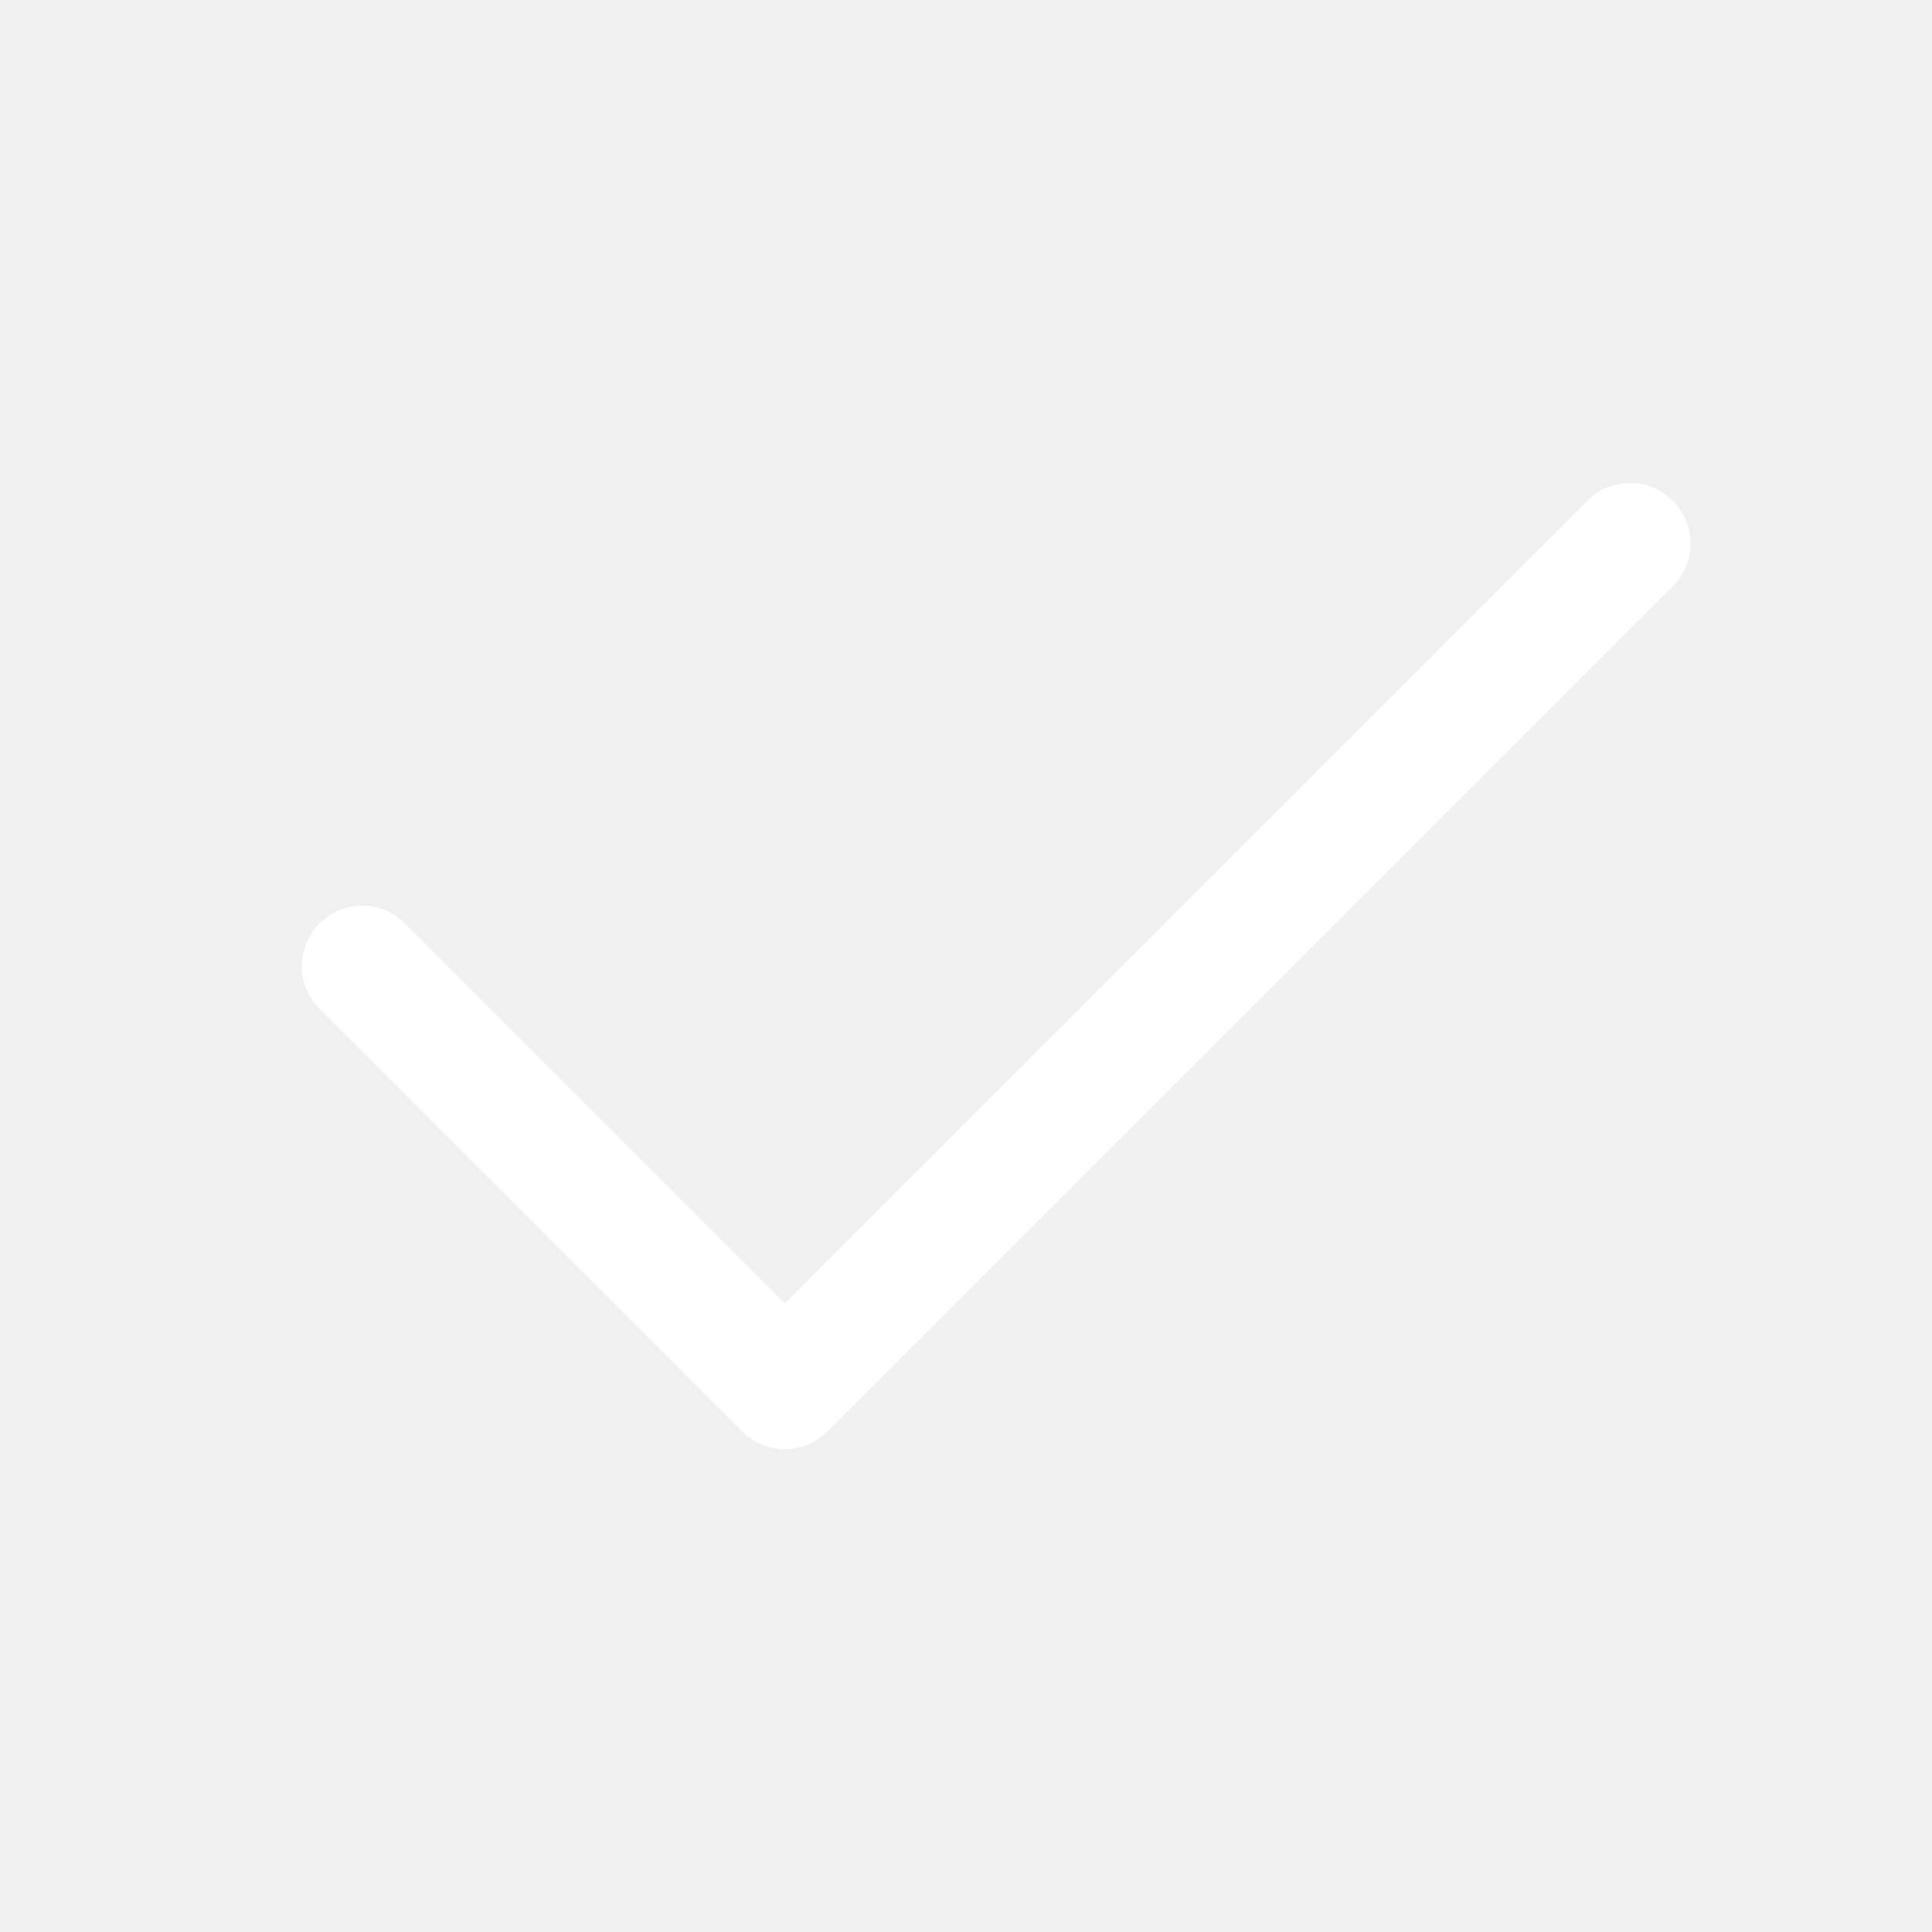
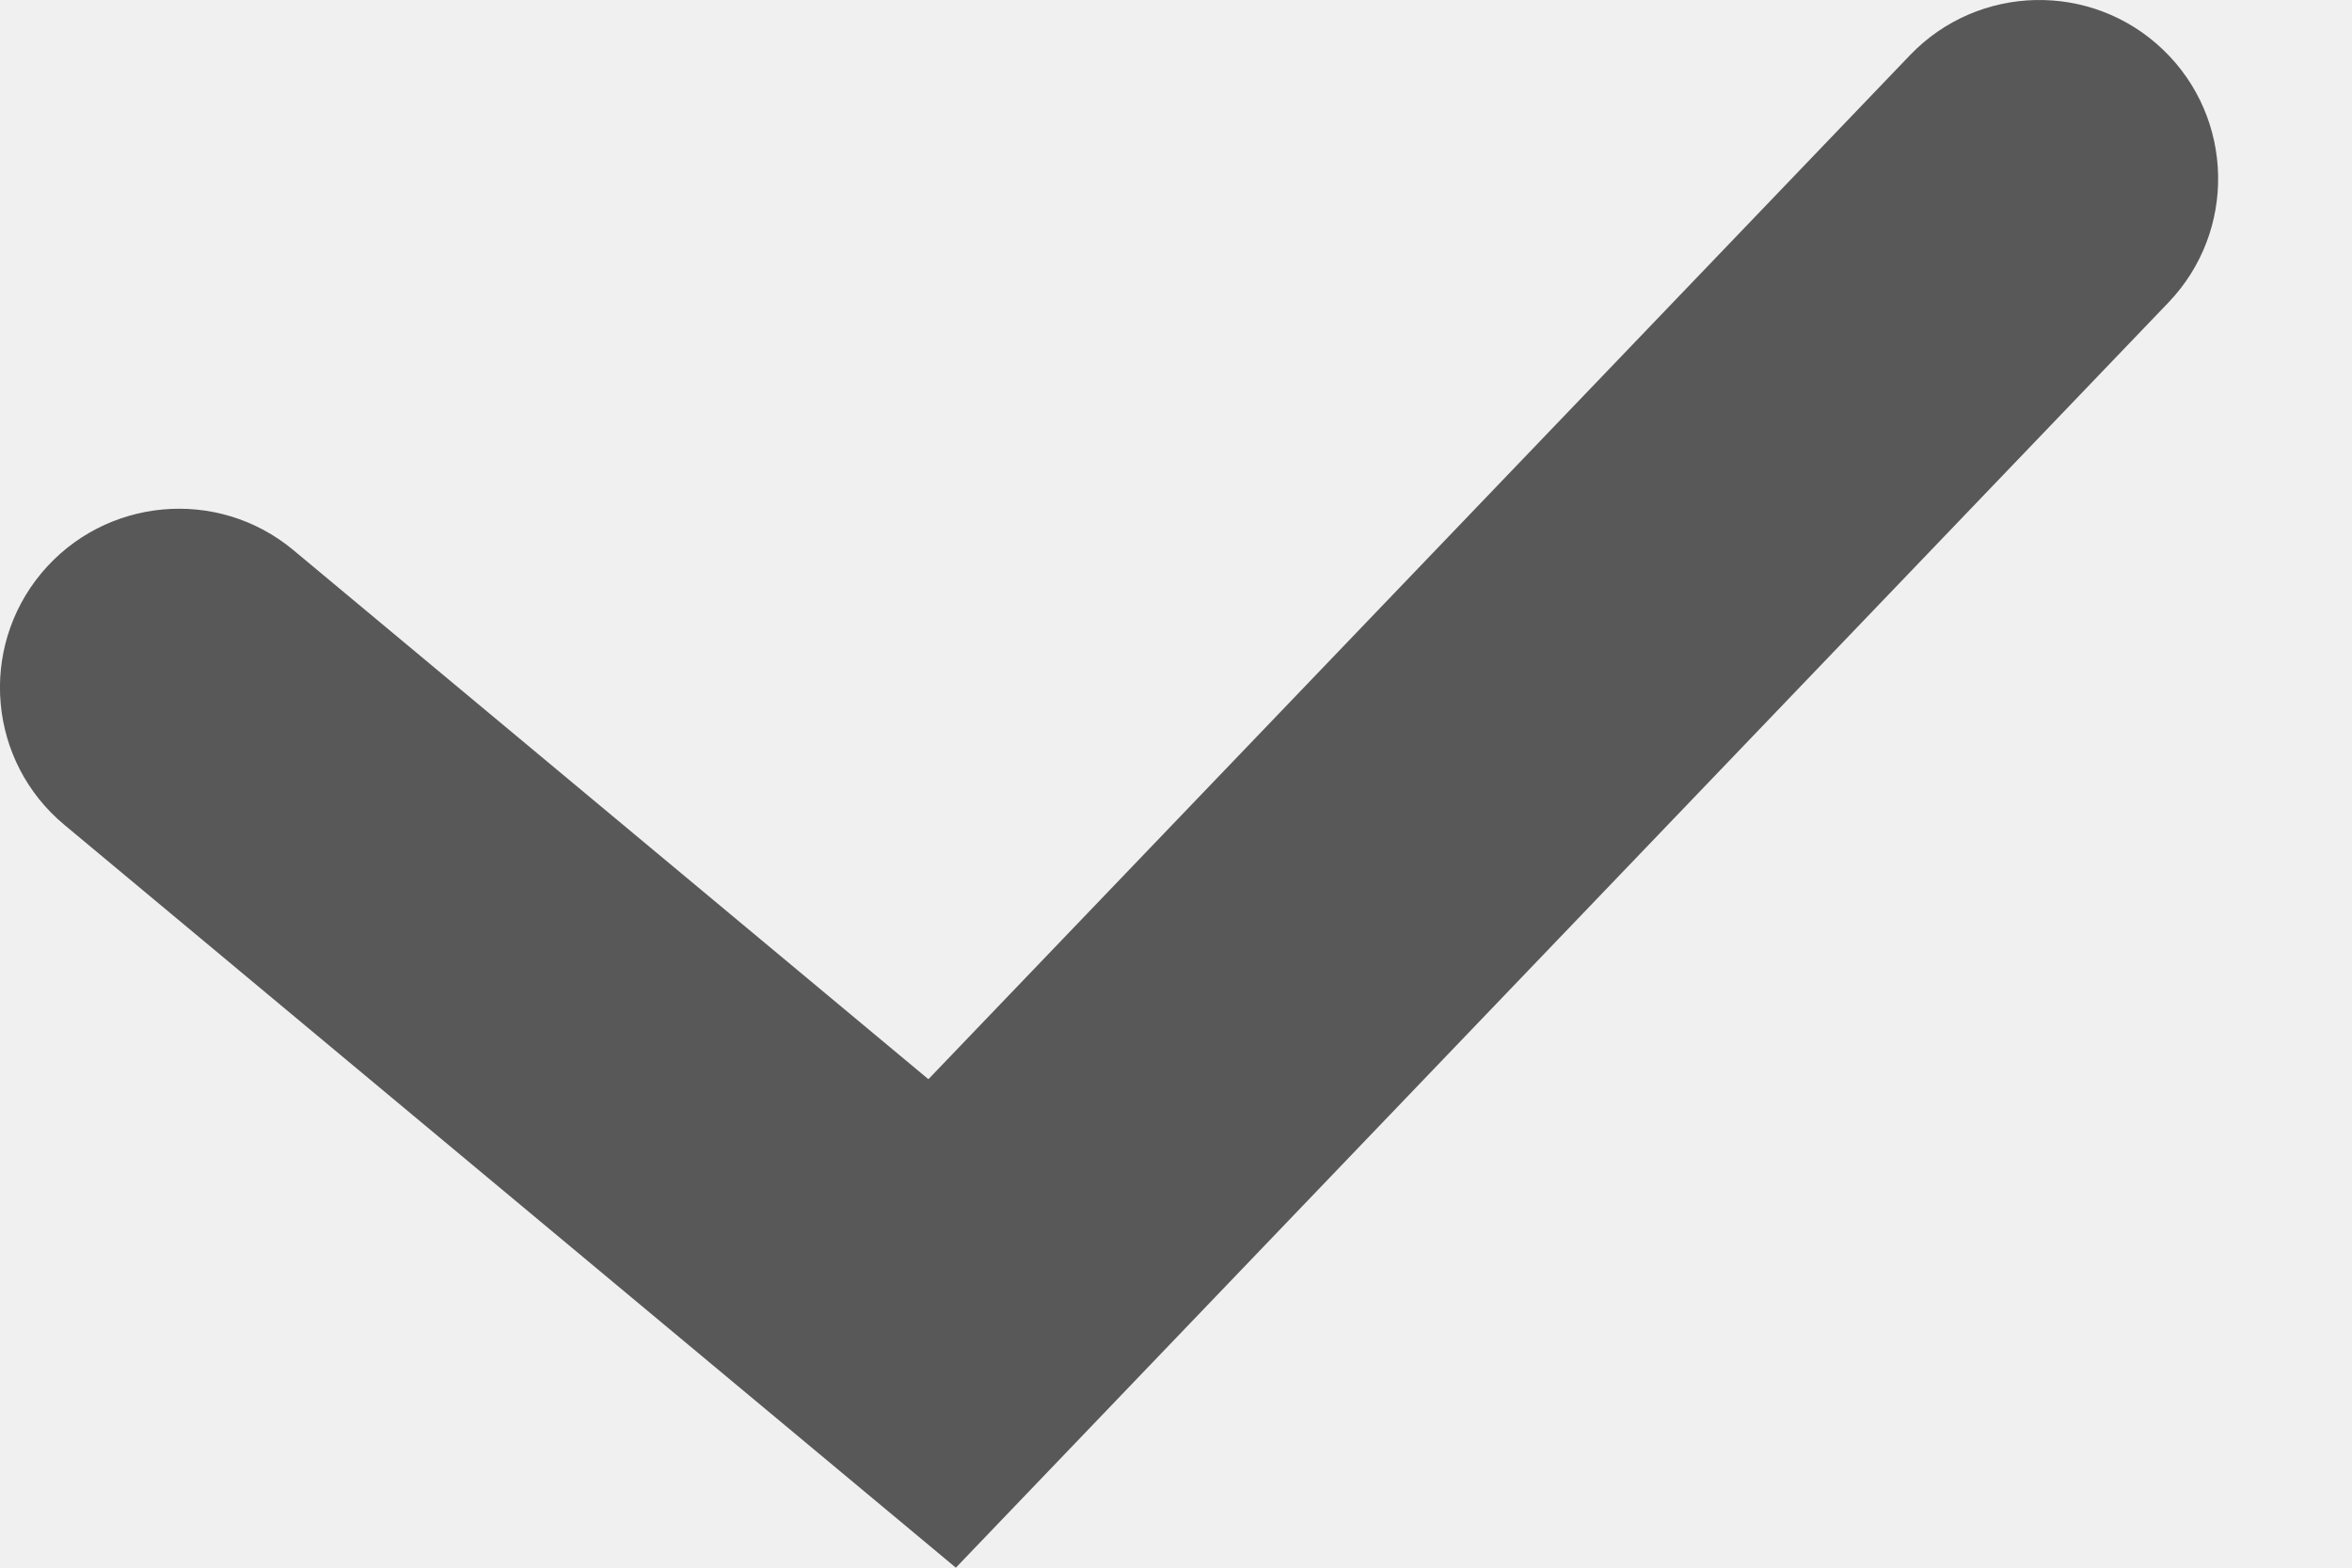
- <svg xmlns="http://www.w3.org/2000/svg" version="1.1" width="1024" height="1024" viewBox="0 0 1024 1024">
-   <g id="icomoon-ignore">
- </g>
-   <path fill="#fff" d="M864 256c-8.857 0.001-16.873 3.601-22.666 9.416l-425.334 425.334-201.333-201.333c-5.795-5.814-13.811-9.412-22.667-9.412s-16.872 3.598-22.666 9.411l-0.001 0.001c-5.789 5.791-9.37 13.79-9.37 22.625s3.581 16.834 9.37 22.625l224 224c5.795 5.814 13.811 9.411 22.667 9.411s16.872-3.597 22.666-9.41l448.001-448.001c5.789-5.791 9.37-13.79 9.37-22.625s-3.581-16.834-9.37-22.625v0c-5.794-5.816-13.81-9.415-22.666-9.417v0z" />
+ <svg xmlns="http://www.w3.org/2000/svg" width="15" height="10" viewBox="0 0 15 10" fill="none">
+   <path fill-rule="evenodd" clip-rule="evenodd" d="M13.795 0.317C14.25 0.753 14.265 1.475 13.829 1.93L6.096 10L0.411 5.262C-0.074 4.859 -0.139 4.14 0.264 3.656C0.668 3.172 1.387 3.106 1.871 3.509L5.921 6.884L12.182 0.351C12.618 -0.103 13.34 -0.119 13.795 0.317Z" fill="#585858" />
</svg>
